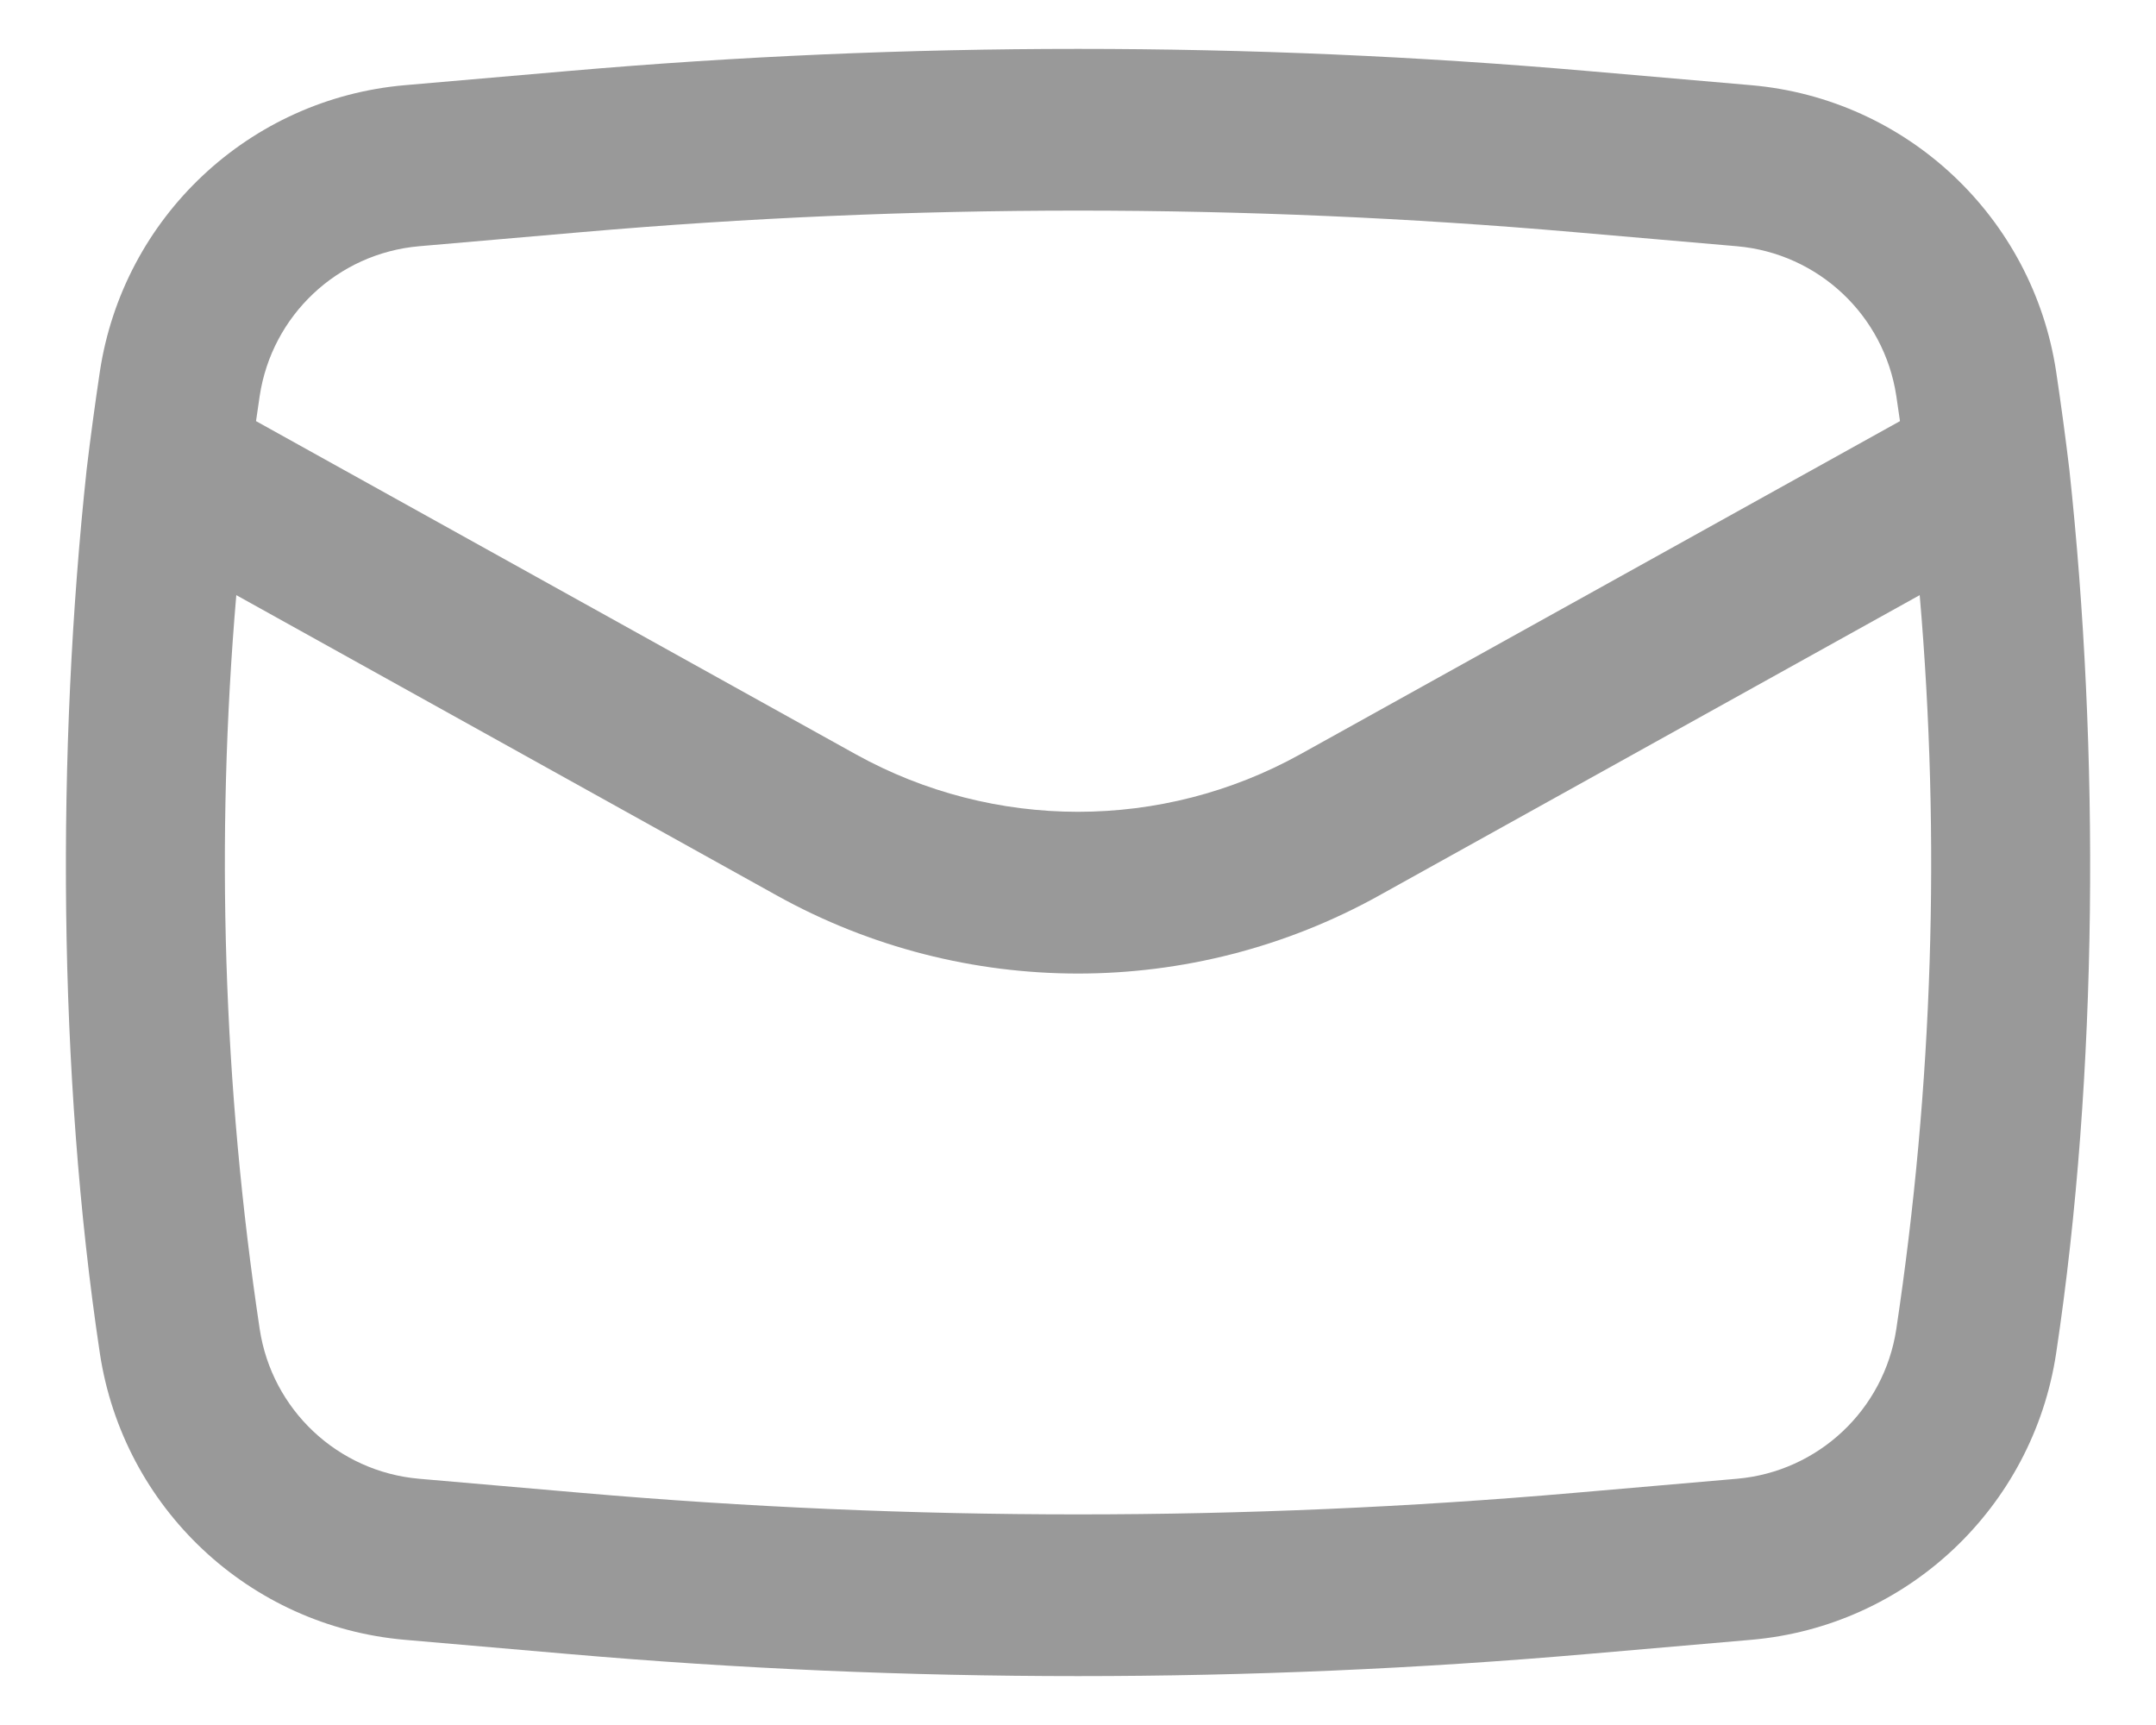
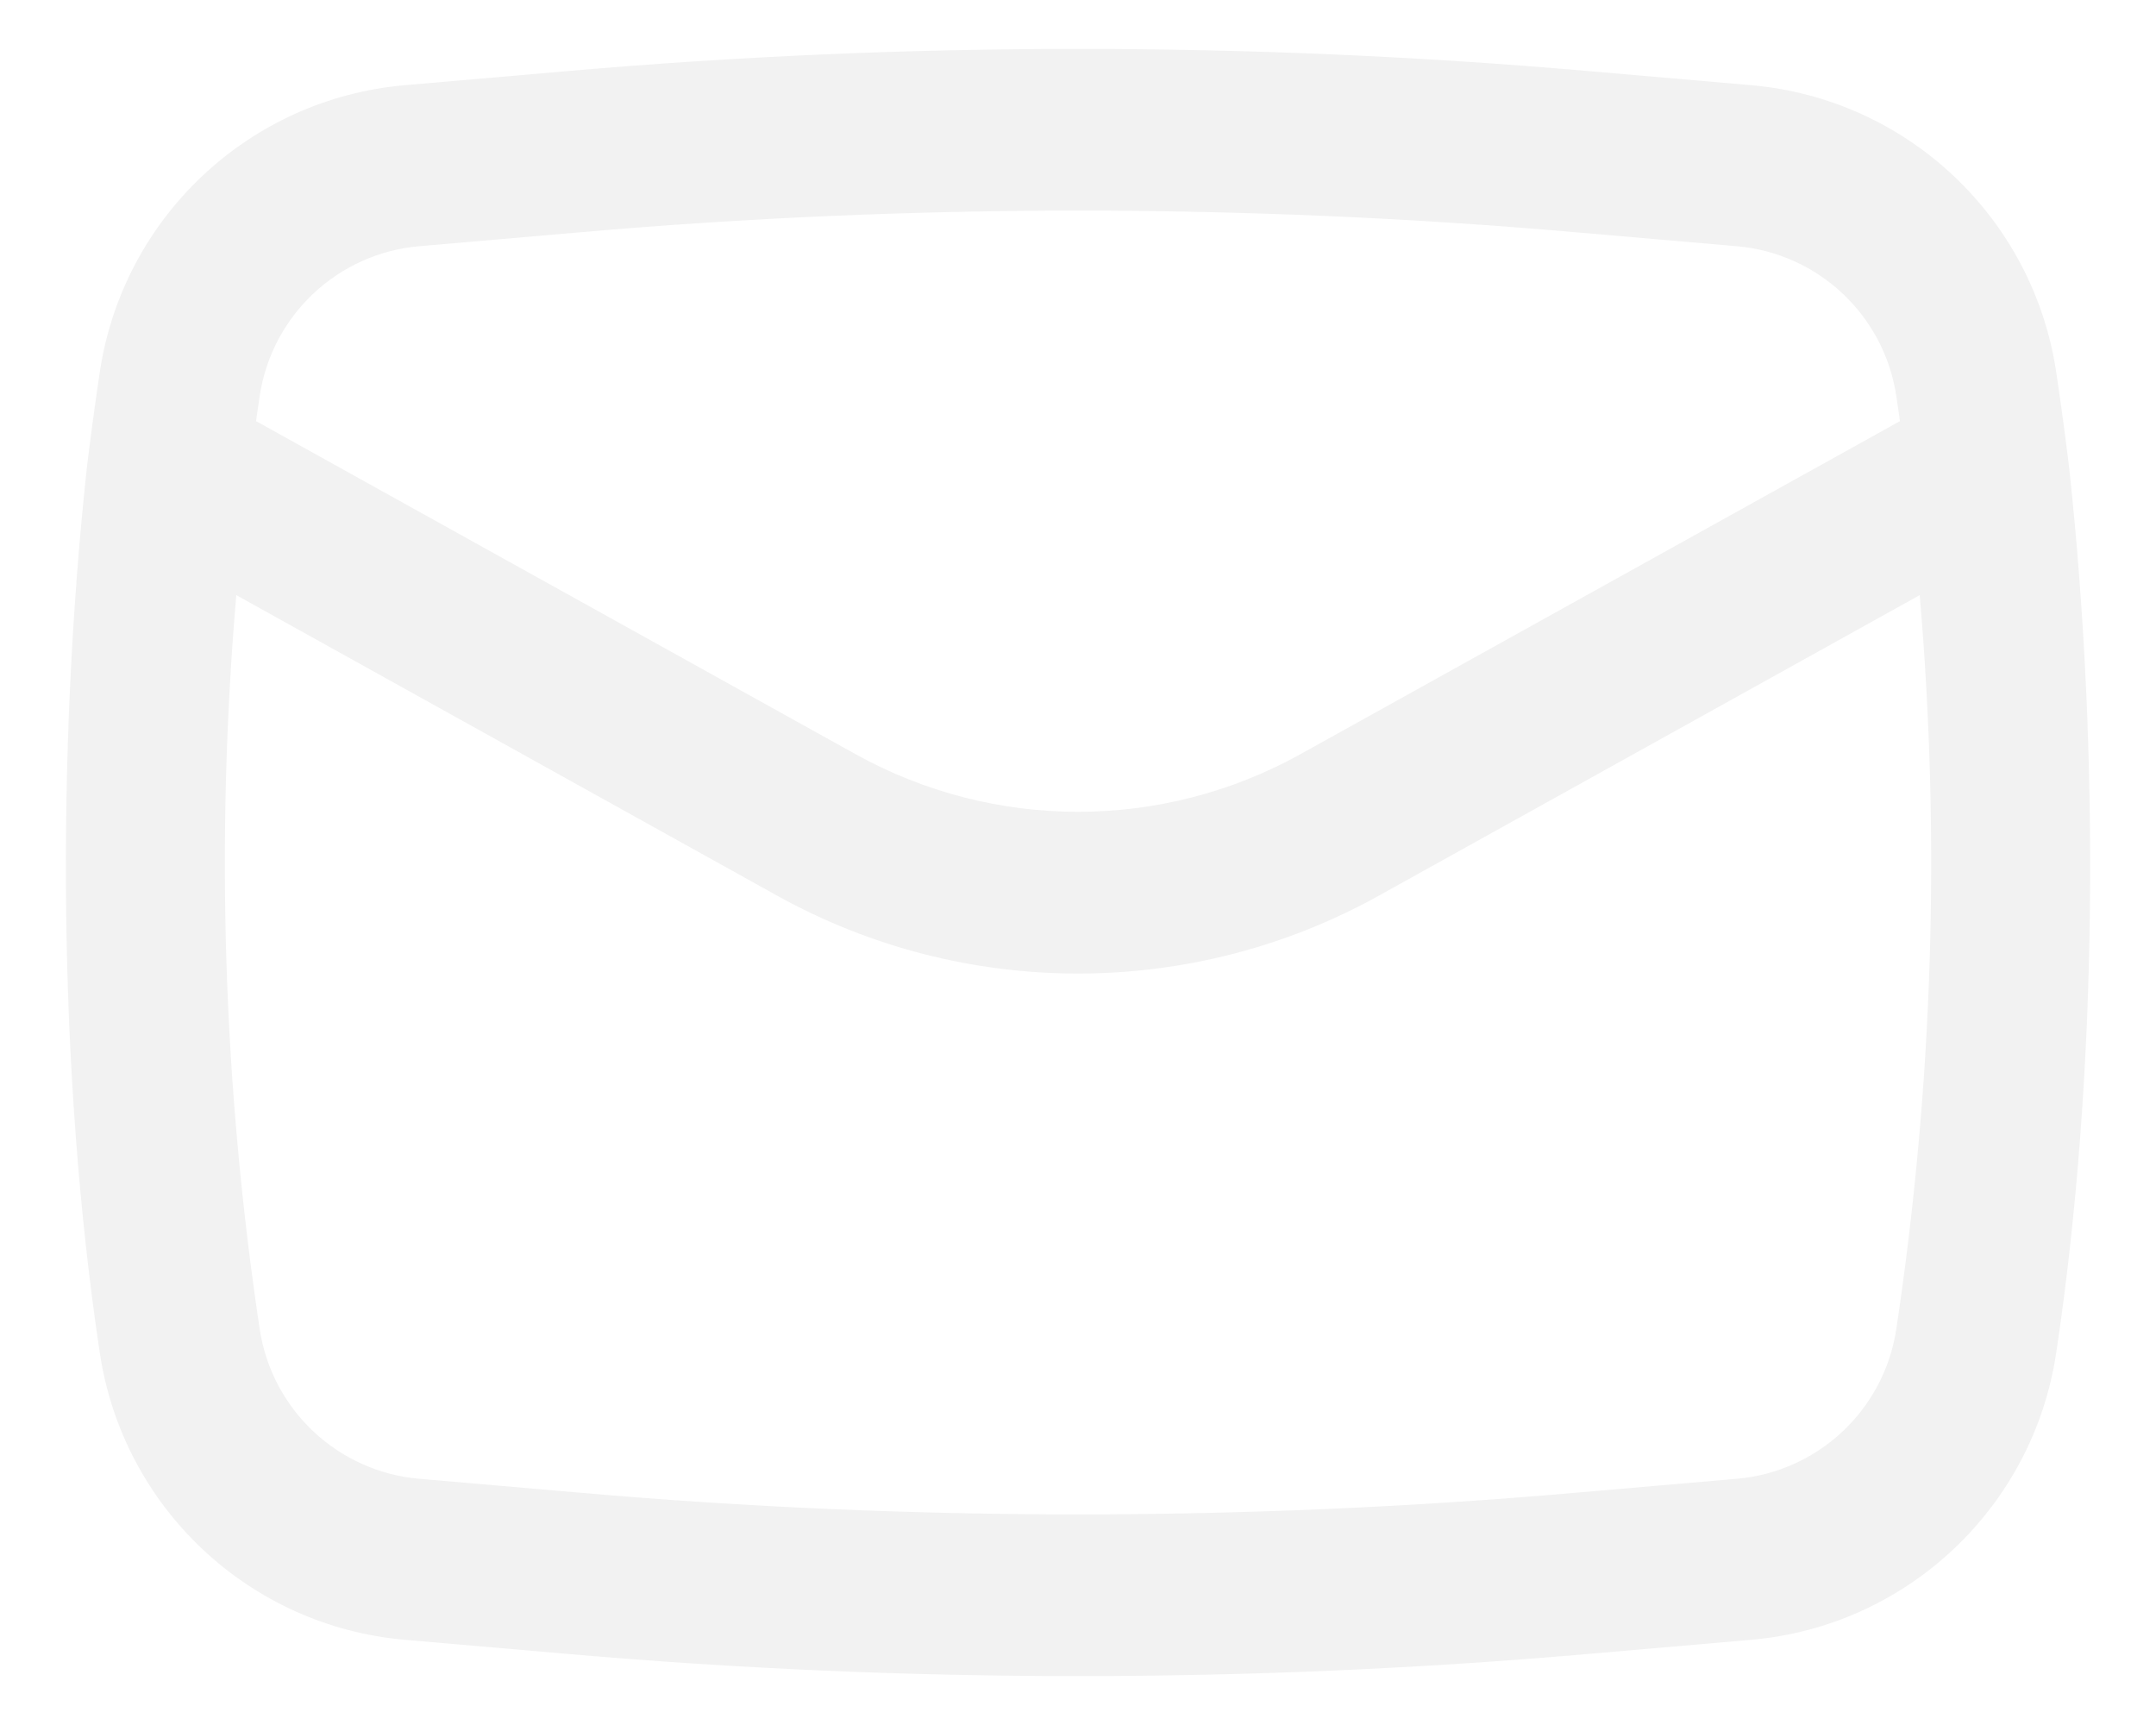
<svg xmlns="http://www.w3.org/2000/svg" width="20" height="16" viewBox="0 0 20 16" fill="none">
-   <path fill-rule="evenodd" clip-rule="evenodd" d="M0.804 4.353C0.524 6.956 0.536 9.958 0.926 12.55C1.142 13.985 2.312 15.085 3.757 15.21L5.268 15.341C8.417 15.615 11.583 15.615 14.732 15.341L16.243 15.21C17.688 15.085 18.858 13.985 19.074 12.55C19.464 9.958 19.477 6.956 19.196 4.353C19.16 4.052 19.119 3.75 19.074 3.449C18.858 2.015 17.688 0.915 16.243 0.79L14.732 0.659C11.583 0.385 8.417 0.385 5.268 0.659L3.757 0.79C2.312 0.915 1.142 2.015 0.926 3.449C0.881 3.75 0.84 4.052 0.804 4.353ZM5.397 2.153C8.46 1.887 11.54 1.887 14.603 2.153L16.113 2.284C16.867 2.35 17.478 2.924 17.591 3.673C17.602 3.75 17.614 3.828 17.625 3.906L12.064 6.995C10.78 7.708 9.22 7.708 7.936 6.995L2.375 3.906C2.386 3.828 2.397 3.75 2.409 3.673C2.522 2.924 3.133 2.35 3.887 2.284L5.397 2.153ZM17.808 5.52C18.003 7.788 17.93 10.072 17.591 12.327C17.478 13.076 16.867 13.65 16.113 13.716L14.603 13.847C11.54 14.113 8.46 14.113 5.397 13.847L3.887 13.716C3.133 13.65 2.522 13.076 2.409 12.327C2.07 10.072 1.998 7.788 2.192 5.52L7.208 8.307C8.944 9.271 11.056 9.271 12.792 8.307L17.808 5.52Z" fill="#999" />
+   <path fill-rule="evenodd" clip-rule="evenodd" d="M0.804 4.353C0.524 6.956 0.536 9.958 0.926 12.55C1.142 13.985 2.312 15.085 3.757 15.21L5.268 15.341C8.417 15.615 11.583 15.615 14.732 15.341L16.243 15.21C17.688 15.085 18.858 13.985 19.074 12.55C19.464 9.958 19.477 6.956 19.196 4.353C19.16 4.052 19.119 3.75 19.074 3.449C18.858 2.015 17.688 0.915 16.243 0.79L14.732 0.659C11.583 0.385 8.417 0.385 5.268 0.659L3.757 0.79C2.312 0.915 1.142 2.015 0.926 3.449C0.881 3.75 0.84 4.052 0.804 4.353ZM5.397 2.153C8.46 1.887 11.54 1.887 14.603 2.153L16.113 2.284C16.867 2.35 17.478 2.924 17.591 3.673C17.602 3.75 17.614 3.828 17.625 3.906L12.064 6.995C10.78 7.708 9.22 7.708 7.936 6.995L2.375 3.906C2.386 3.828 2.397 3.75 2.409 3.673C2.522 2.924 3.133 2.35 3.887 2.284L5.397 2.153ZM17.808 5.52C18.003 7.788 17.93 10.072 17.591 12.327C17.478 13.076 16.867 13.65 16.113 13.716L14.603 13.847C11.54 14.113 8.46 14.113 5.397 13.847L3.887 13.716C3.133 13.65 2.522 13.076 2.409 12.327C2.07 10.072 1.998 7.788 2.192 5.52L7.208 8.307C8.944 9.271 11.056 9.271 12.792 8.307L17.808 5.52Z" fill="#f2f2f2" />
</svg>
